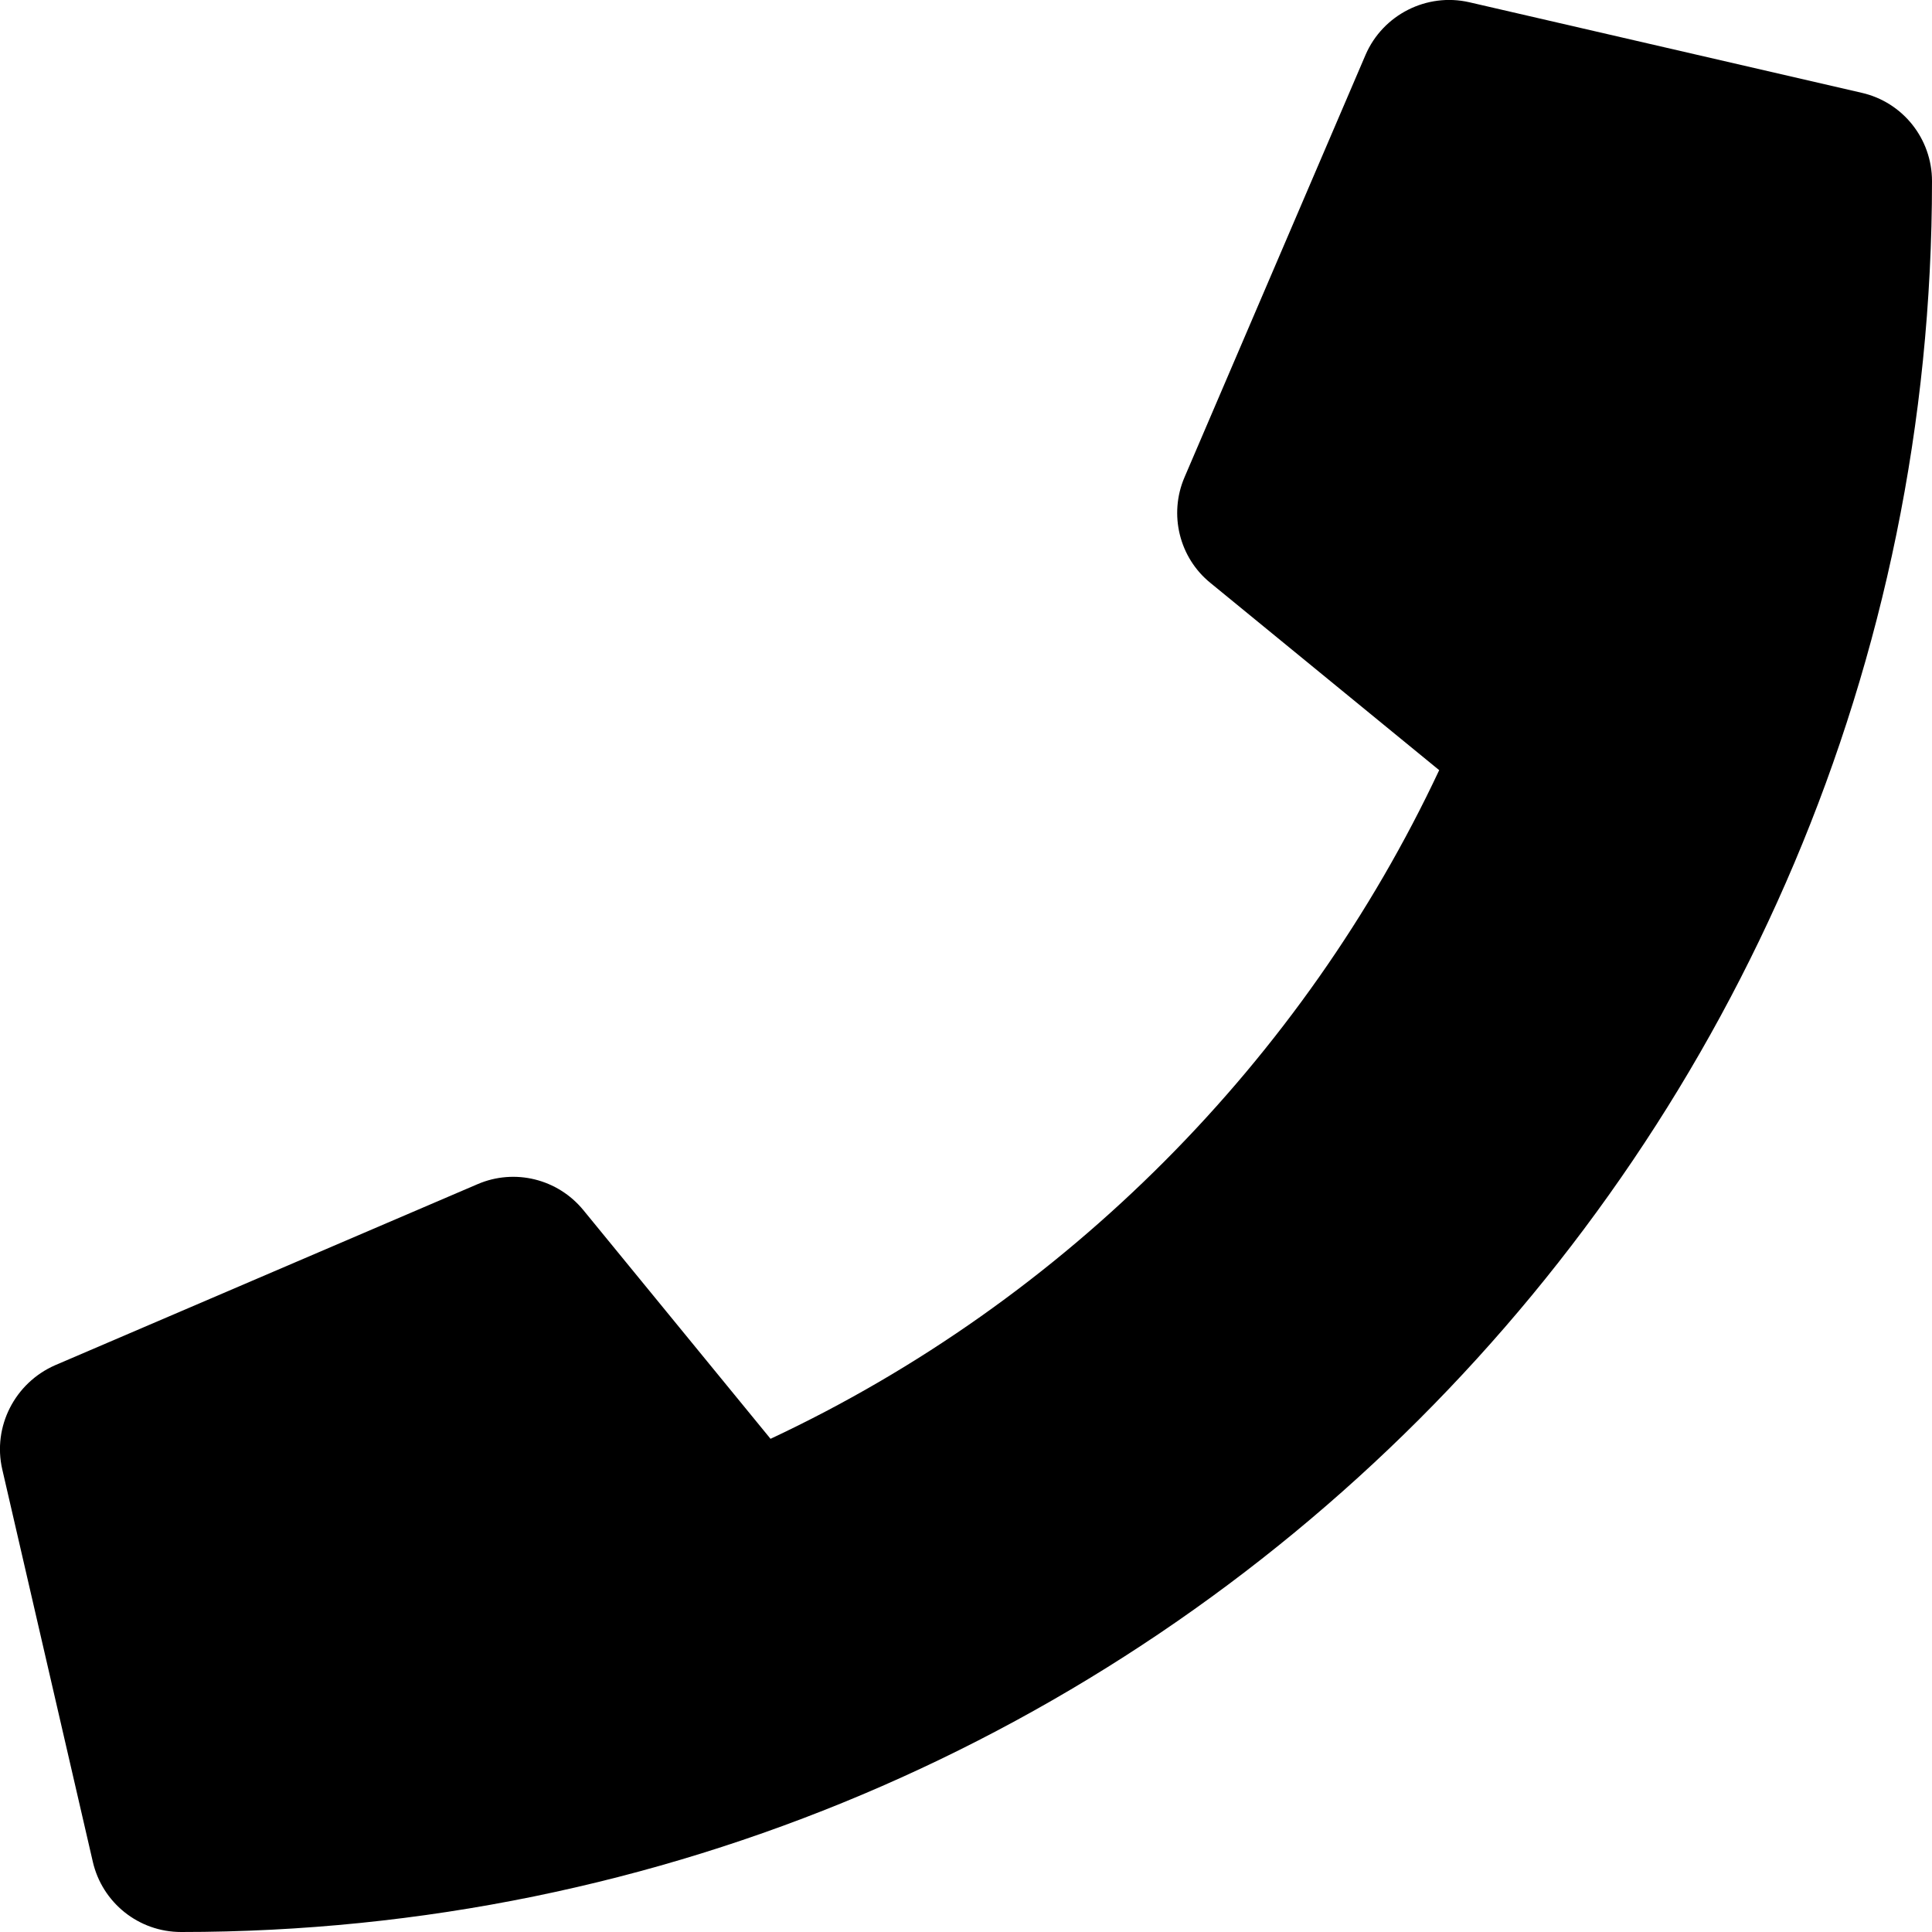
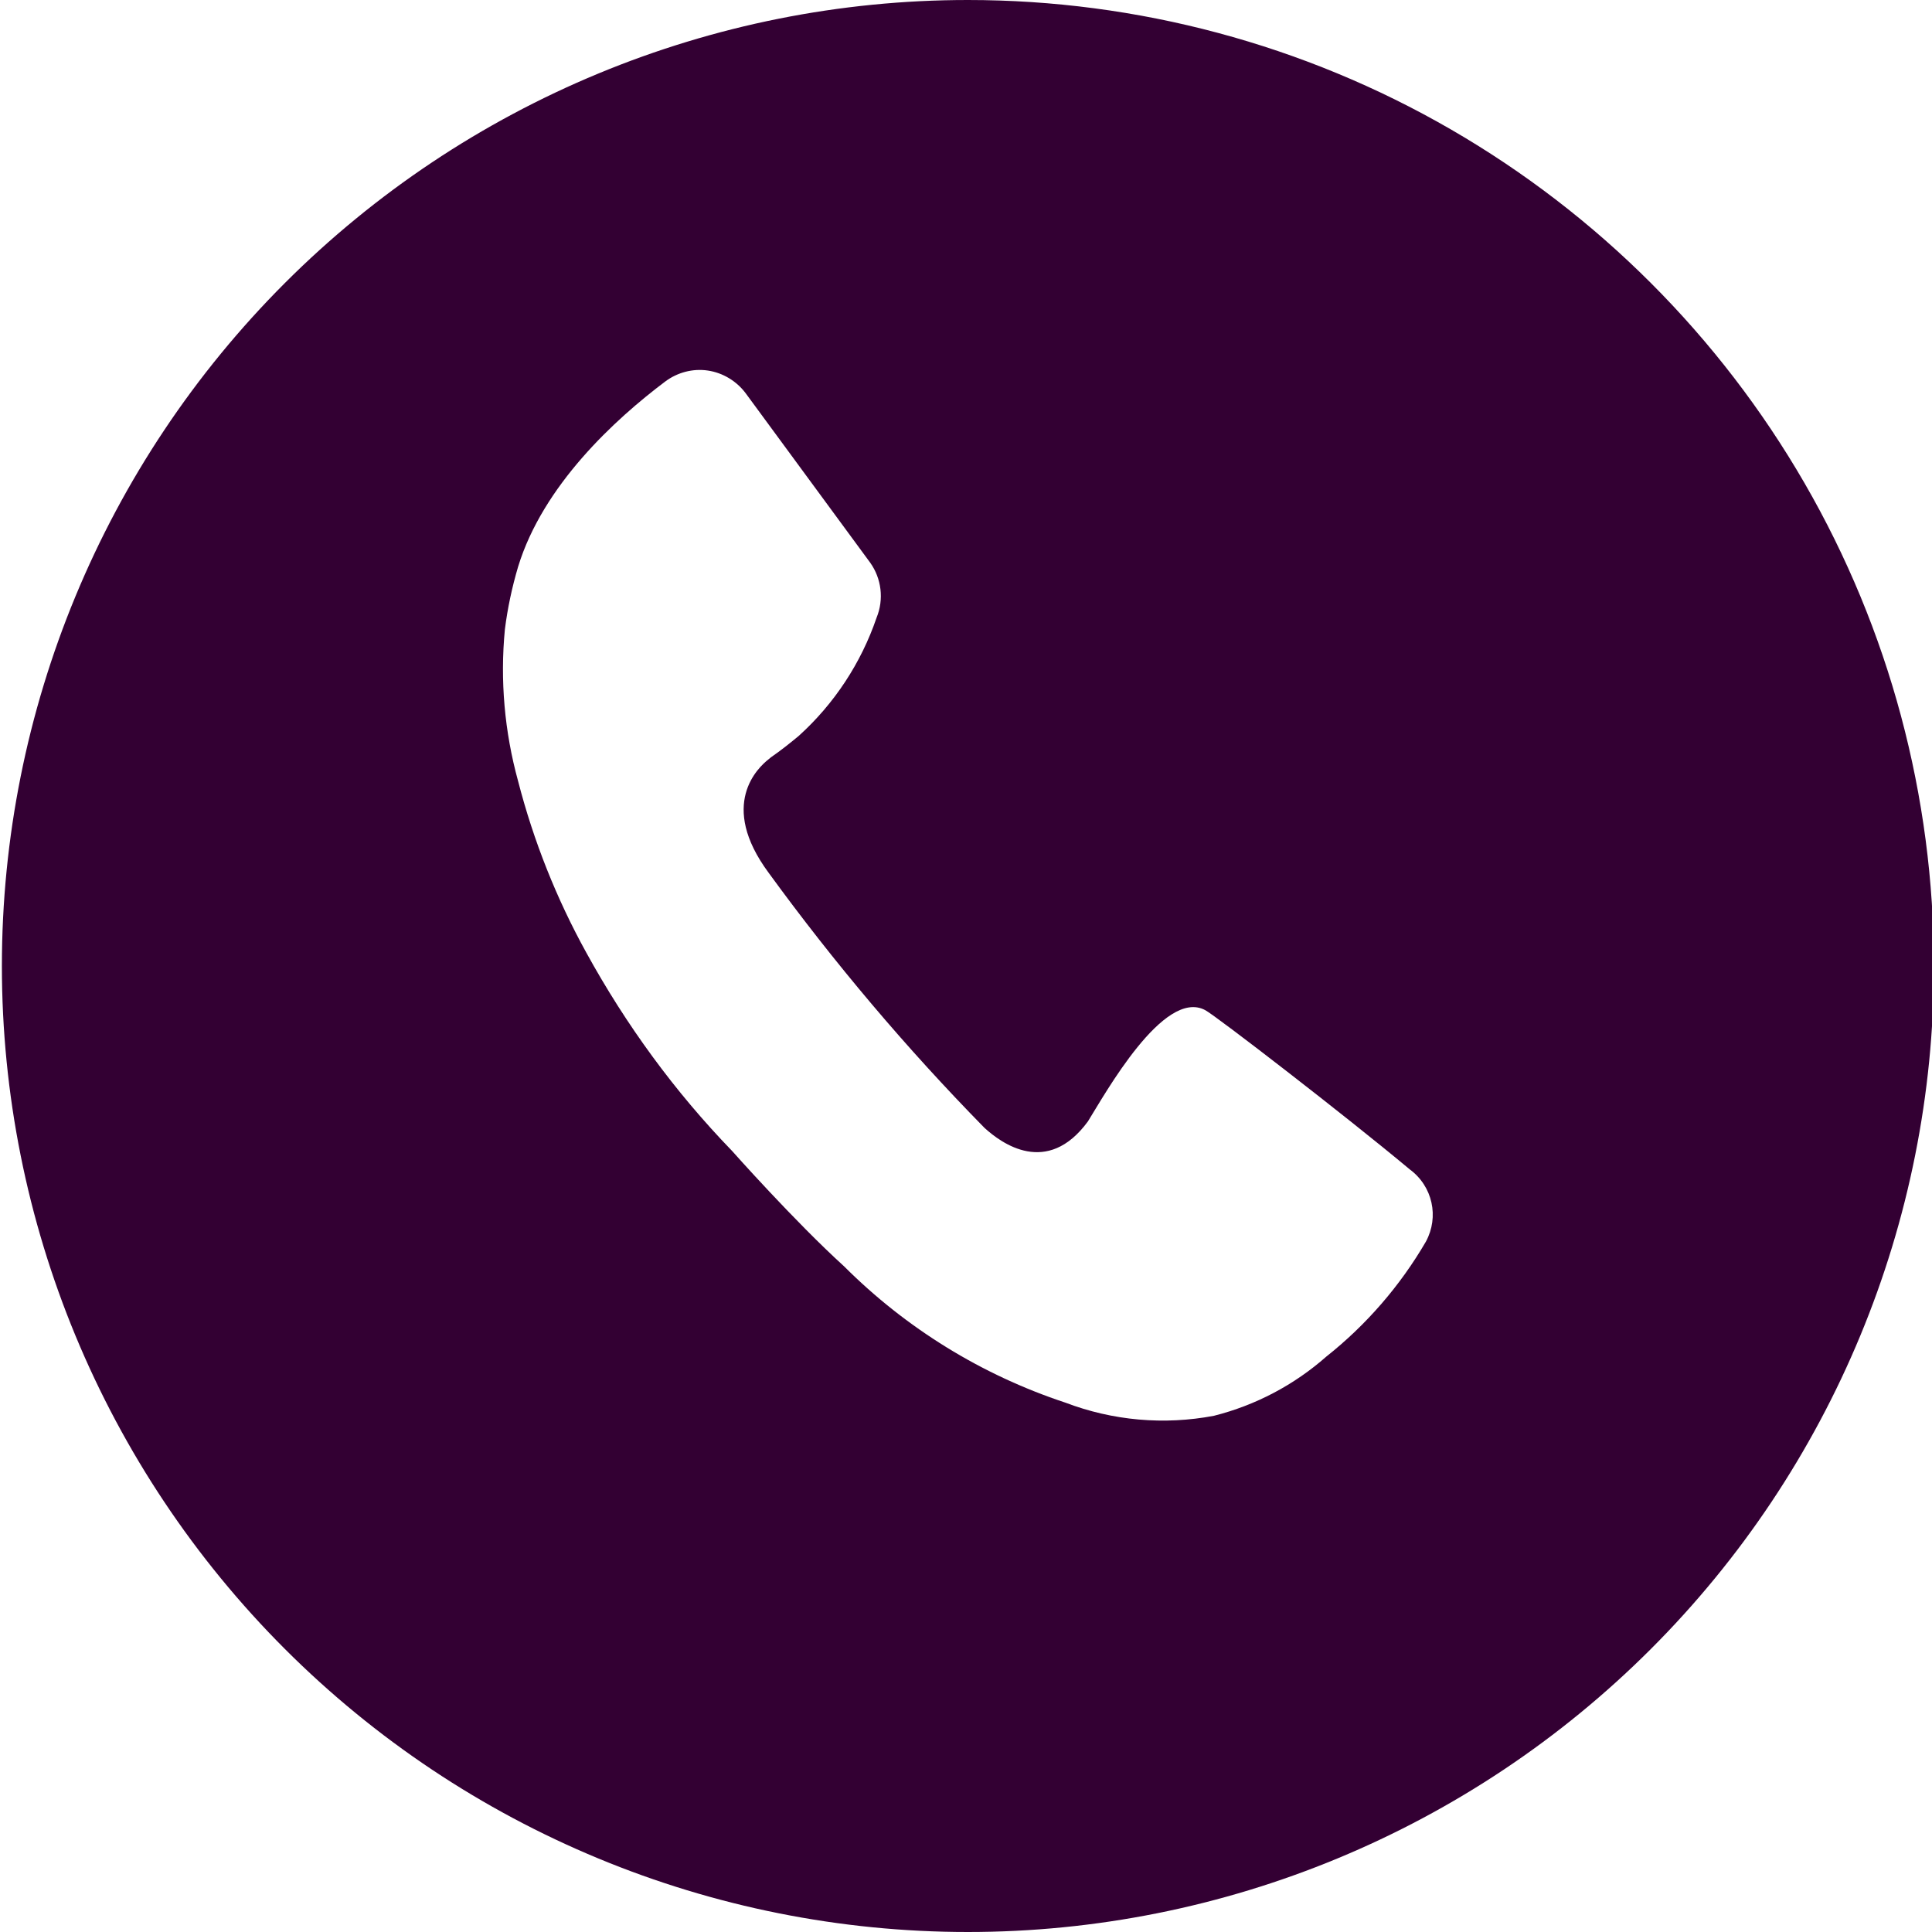
- <svg xmlns="http://www.w3.org/2000/svg" viewBox="0 0 512 512">
-   <path d="M493.4 24.6l-104-24c-11.3-2.6-22.9 3.3-27.5 13.9l-48 112c-4.2 9.8-1.4 21.3 6.9 28l60.6 49.6c-36 76.7-98.9 140.5-177.2 177.2l-49.6-60.6c-6.8-8.3-18.2-11.1-28-6.9l-112 48C3.9 366.5-2 378.1.6 389.4l24 104C27.1 504.2 36.7 512 48 512c256.1 0 464-207.5 464-464 0-11.2-7.7-20.9-18.6-23.4z" />
+ <svg xmlns="http://www.w3.org/2000/svg" version="1.1" id="Layer_1" x="0px" y="0px" viewBox="0 0 512 512" style="enable-background:new 0 0 512 512;" xml:space="preserve">
+   <style type="text/css">
+ 	.st0{fill:#330033;}
+ </style>
+   <path class="st0" d="M256.5,0c-67.9,0-133,27-181,75c-48,48-75,113.1-75,181s27,133,75,181c48,48,113.1,75,181,75s133-27,181-75  c48-48,75-113.1,75-181c0-44.9-11.8-89.1-34.3-128c-22.5-38.9-54.8-71.2-93.7-93.7C345.6,11.8,301.4,0,256.5,0L256.5,0z M377.9,329  c-6.8,11.7-15.8,22.1-26.4,30.5c-8.5,7.5-18.7,12.9-29.8,15.7c-13.2,2.5-26.8,1.3-39.4-3.5c-22.1-7.3-42.2-19.7-58.6-36.1  C210.5,323.6,194,305,194,305v0c-15.2-15.7-28.1-33.4-38.6-52.5c-7.9-14.3-14-29.6-18.1-45.5c-3.6-13.1-4.8-26.7-3.5-40.2  c0.7-5.6,1.9-11.2,3.5-16.6c6.6-21.6,25.7-39.1,39-49.1c3.2-2.4,7.3-3.5,11.3-2.9c4,0.6,7.6,2.8,10,6l33,44.9v0  c3,4.2,3.7,9.7,1.7,14.6c-4.1,12-11.2,22.8-20.6,31.3c-2.4,2-4.8,3.9-7.4,5.7l-0.6,0.5c-2.8,2.2-13.4,12,0,30.1v0  c17.4,23.9,36.5,46.5,57.2,67.6c4.5,4.1,16.6,13,27.4-1.7c4.5-7.2,20.1-35.4,31.1-29.5c2.7,1.4,37.2,28,54.2,42.2  C379.7,314.4,381.4,322.5,377.9,329L377.9,329z" />
</svg>
